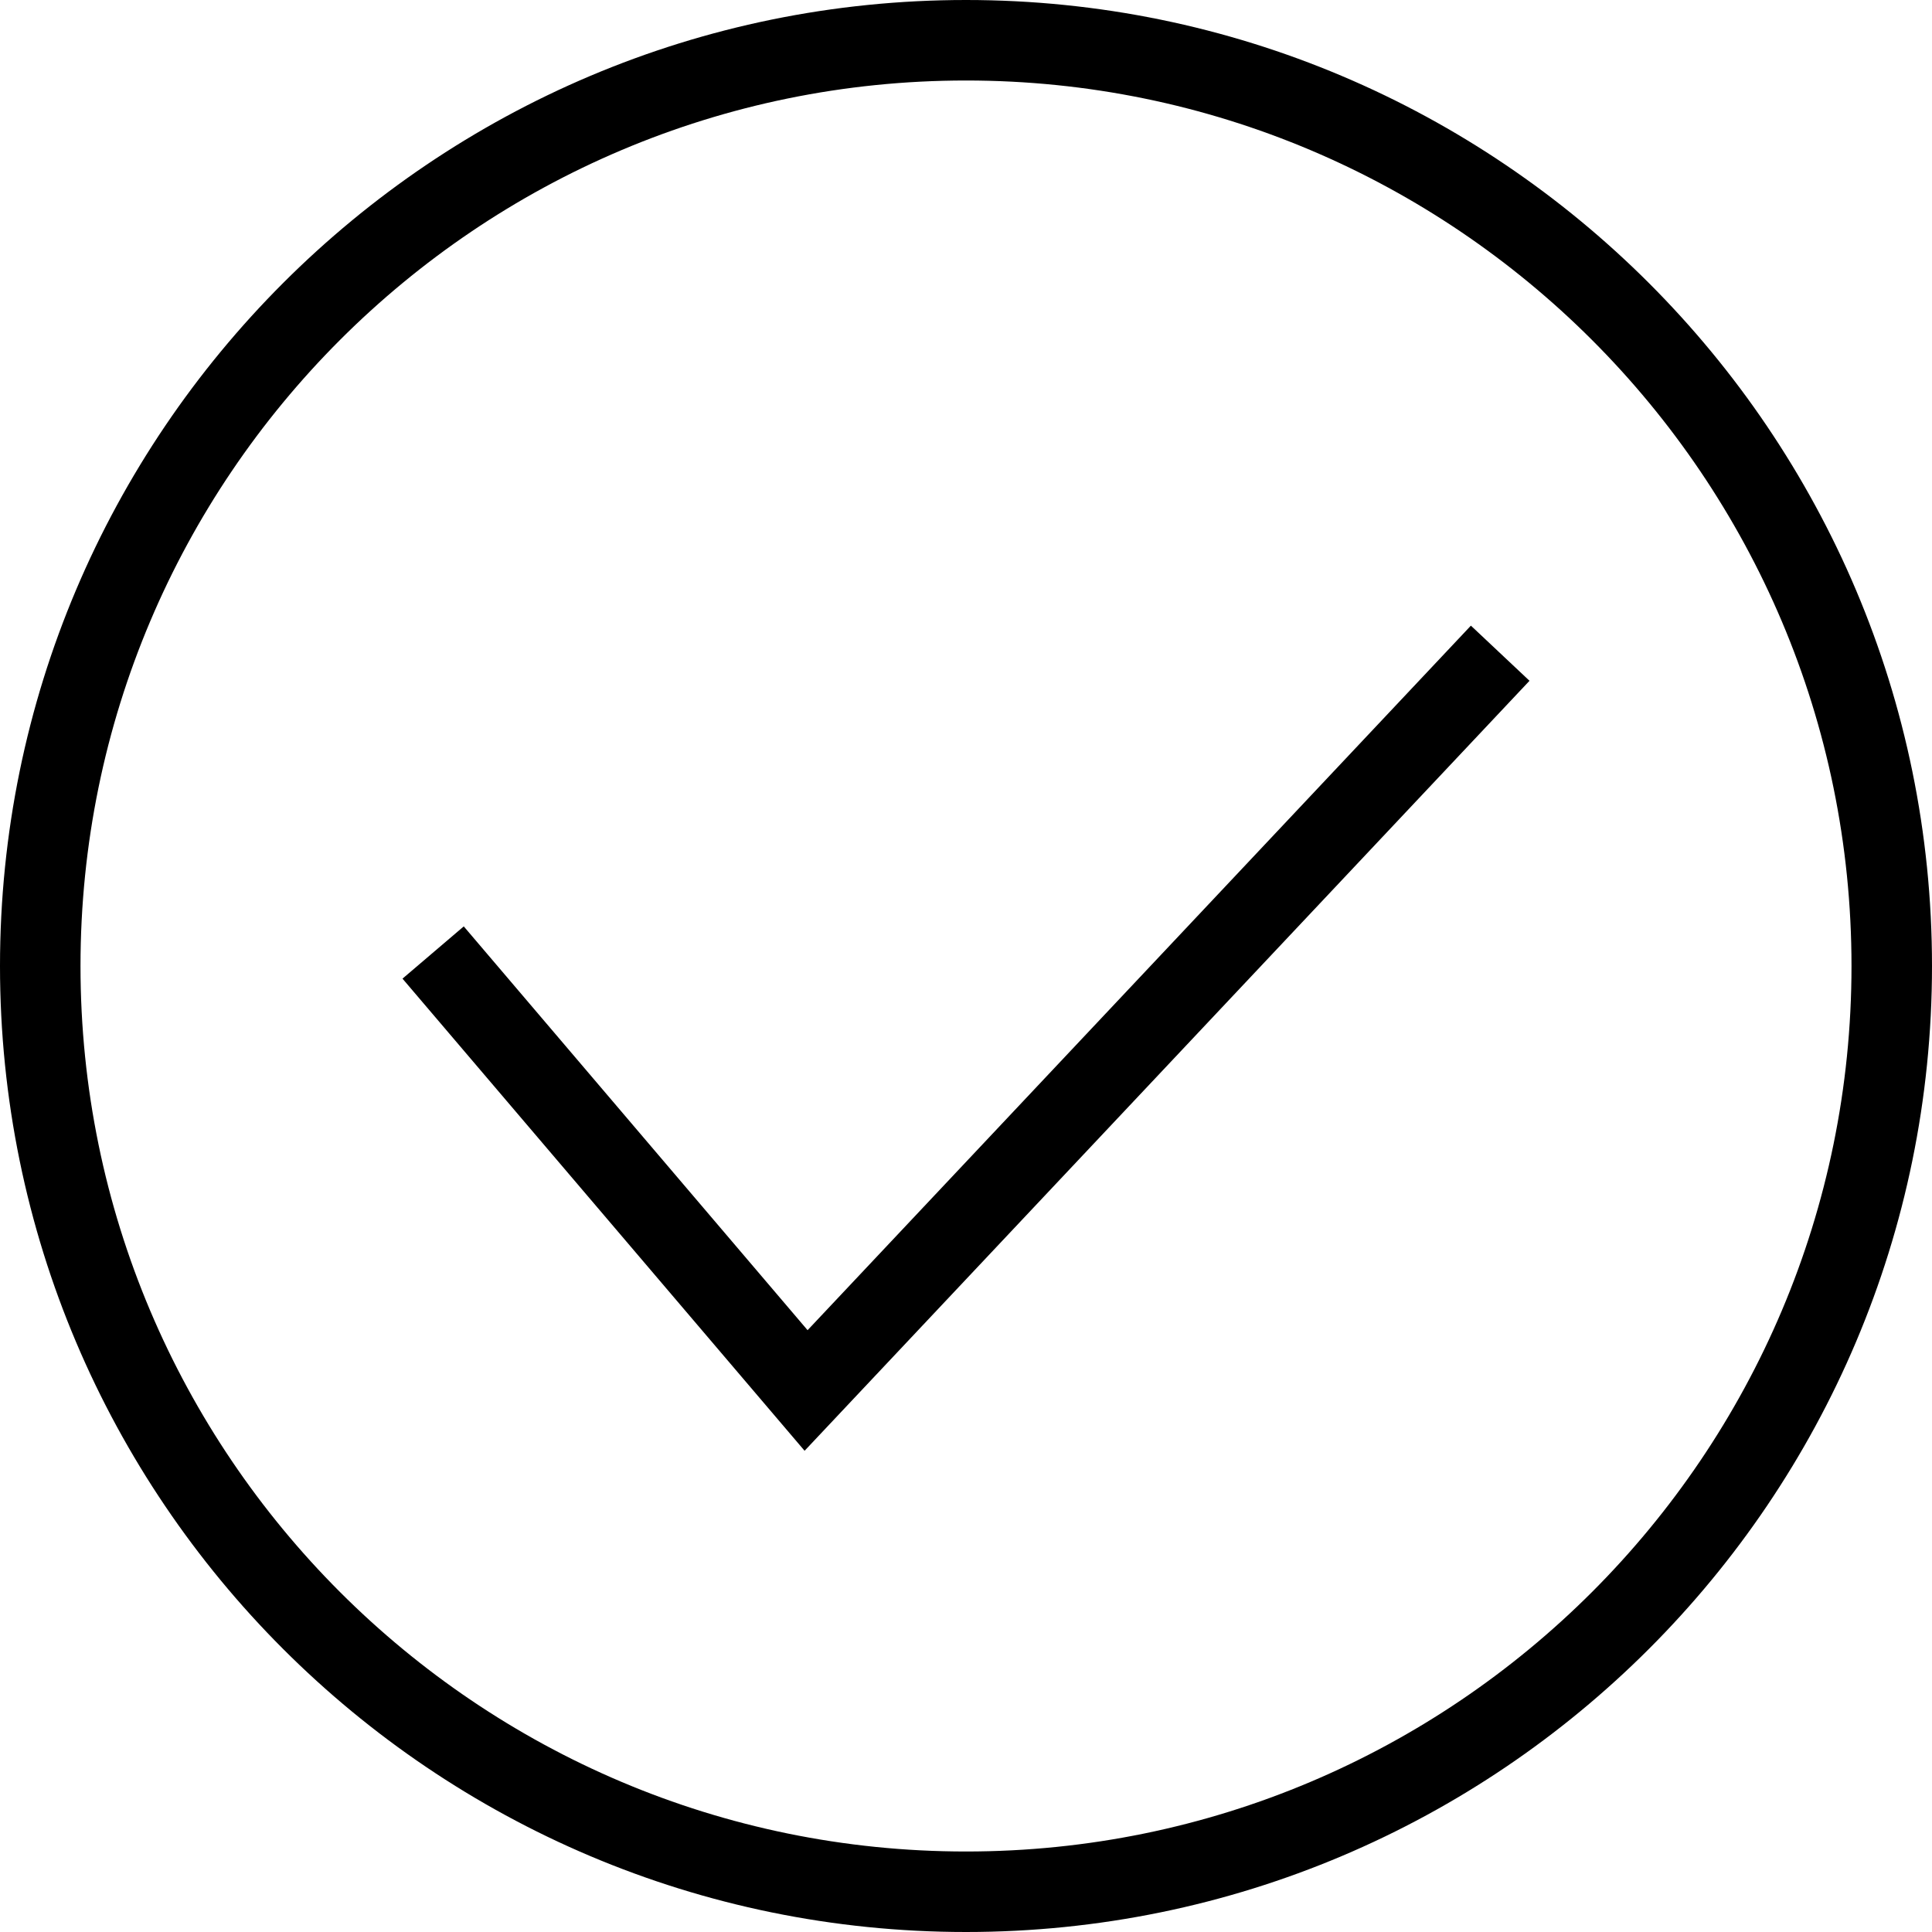
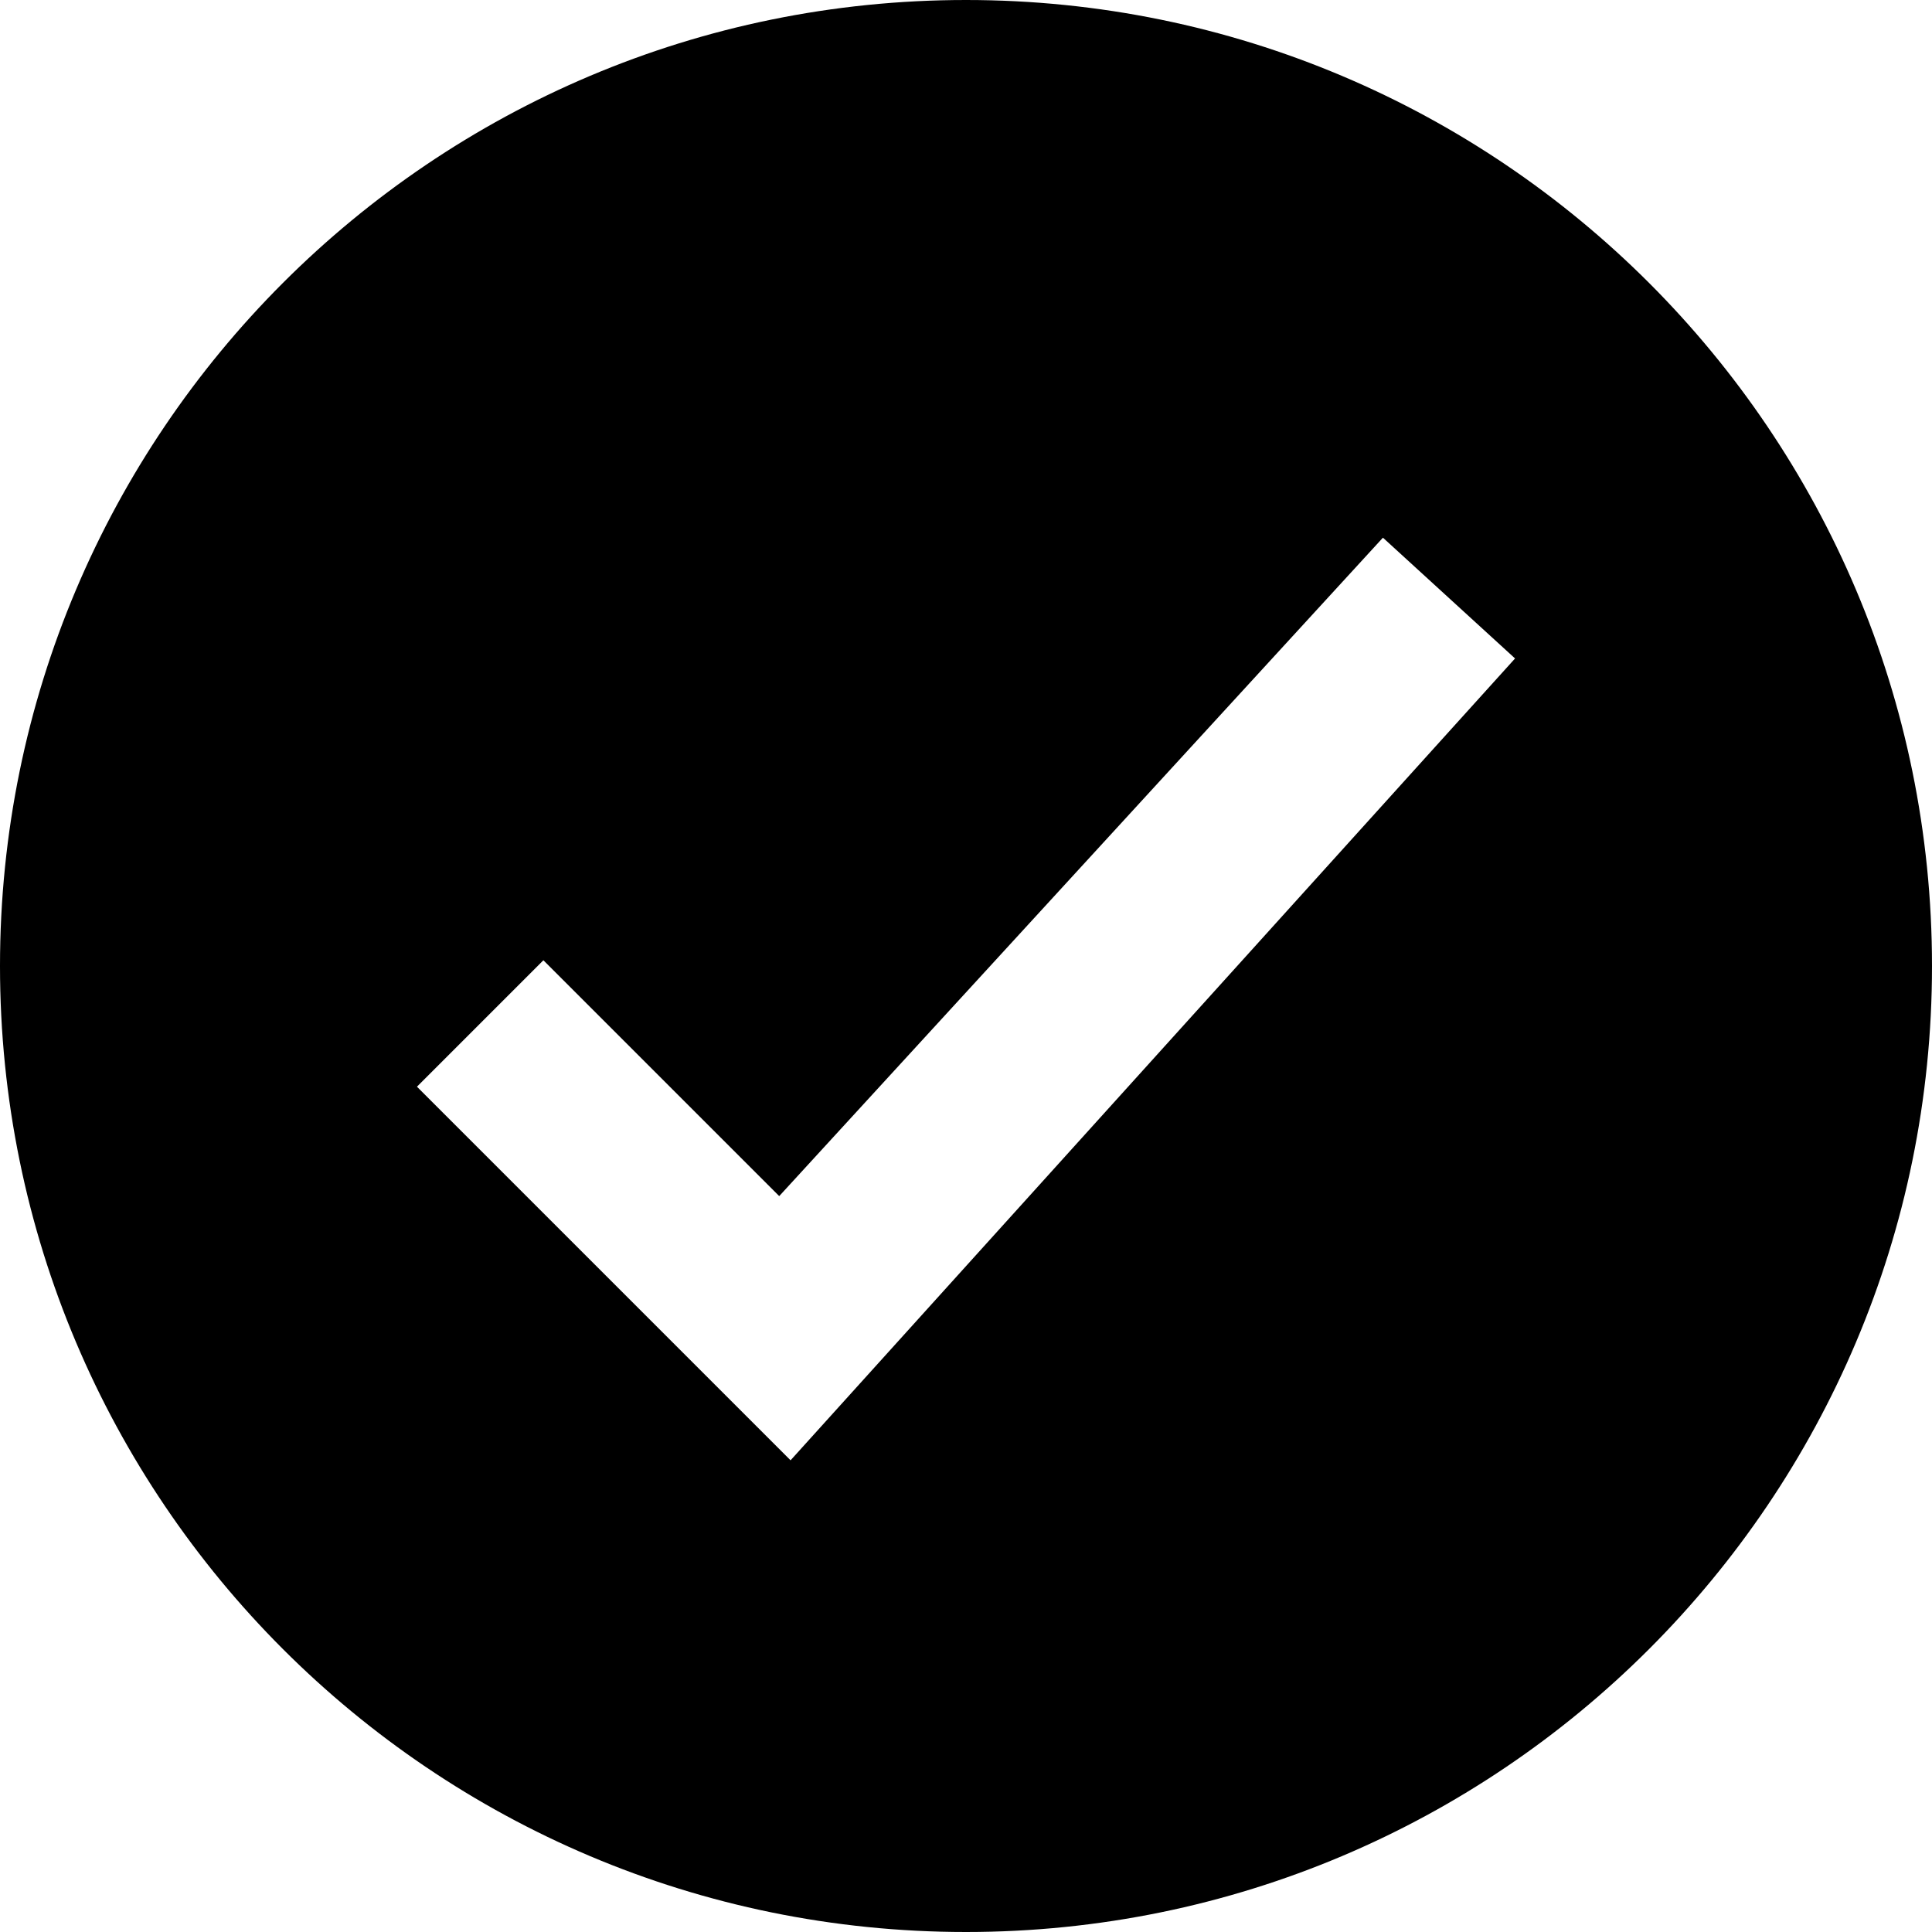
- <svg xmlns="http://www.w3.org/2000/svg" width="24" height="24" viewBox="0 0 24 24" fill-rule="evenodd" clip-rule="evenodd">
-   <path d="M12 0c6.623 0 12 5.377 12 12s-5.377 12-12 12-12-5.377-12-12 5.377-12 12-12zm0 1c6.071 0 11 4.929 11 11s-4.929 11-11 11-11-4.929-11-11 4.929-11 11-11zm7 7.457l-9.005 9.565-4.995-5.865.761-.649 4.271 5.016 8.24-8.752.728.685z" />
+ <svg xmlns="http://www.w3.org/2000/svg" width="1200pt" height="1200pt" version="1.1" viewBox="0 0 1200 1200">
+   <path d="m600 0c-331.39 0-600 268.61-600 600s268.61 600 600 600 600-268.61 600-600-268.61-600-600-600zm258.98 333.98 82.051 75-450 498.04-232.05-232.05 78.523-78.523 146.48 146.48 375-408.98z" />
</svg>
